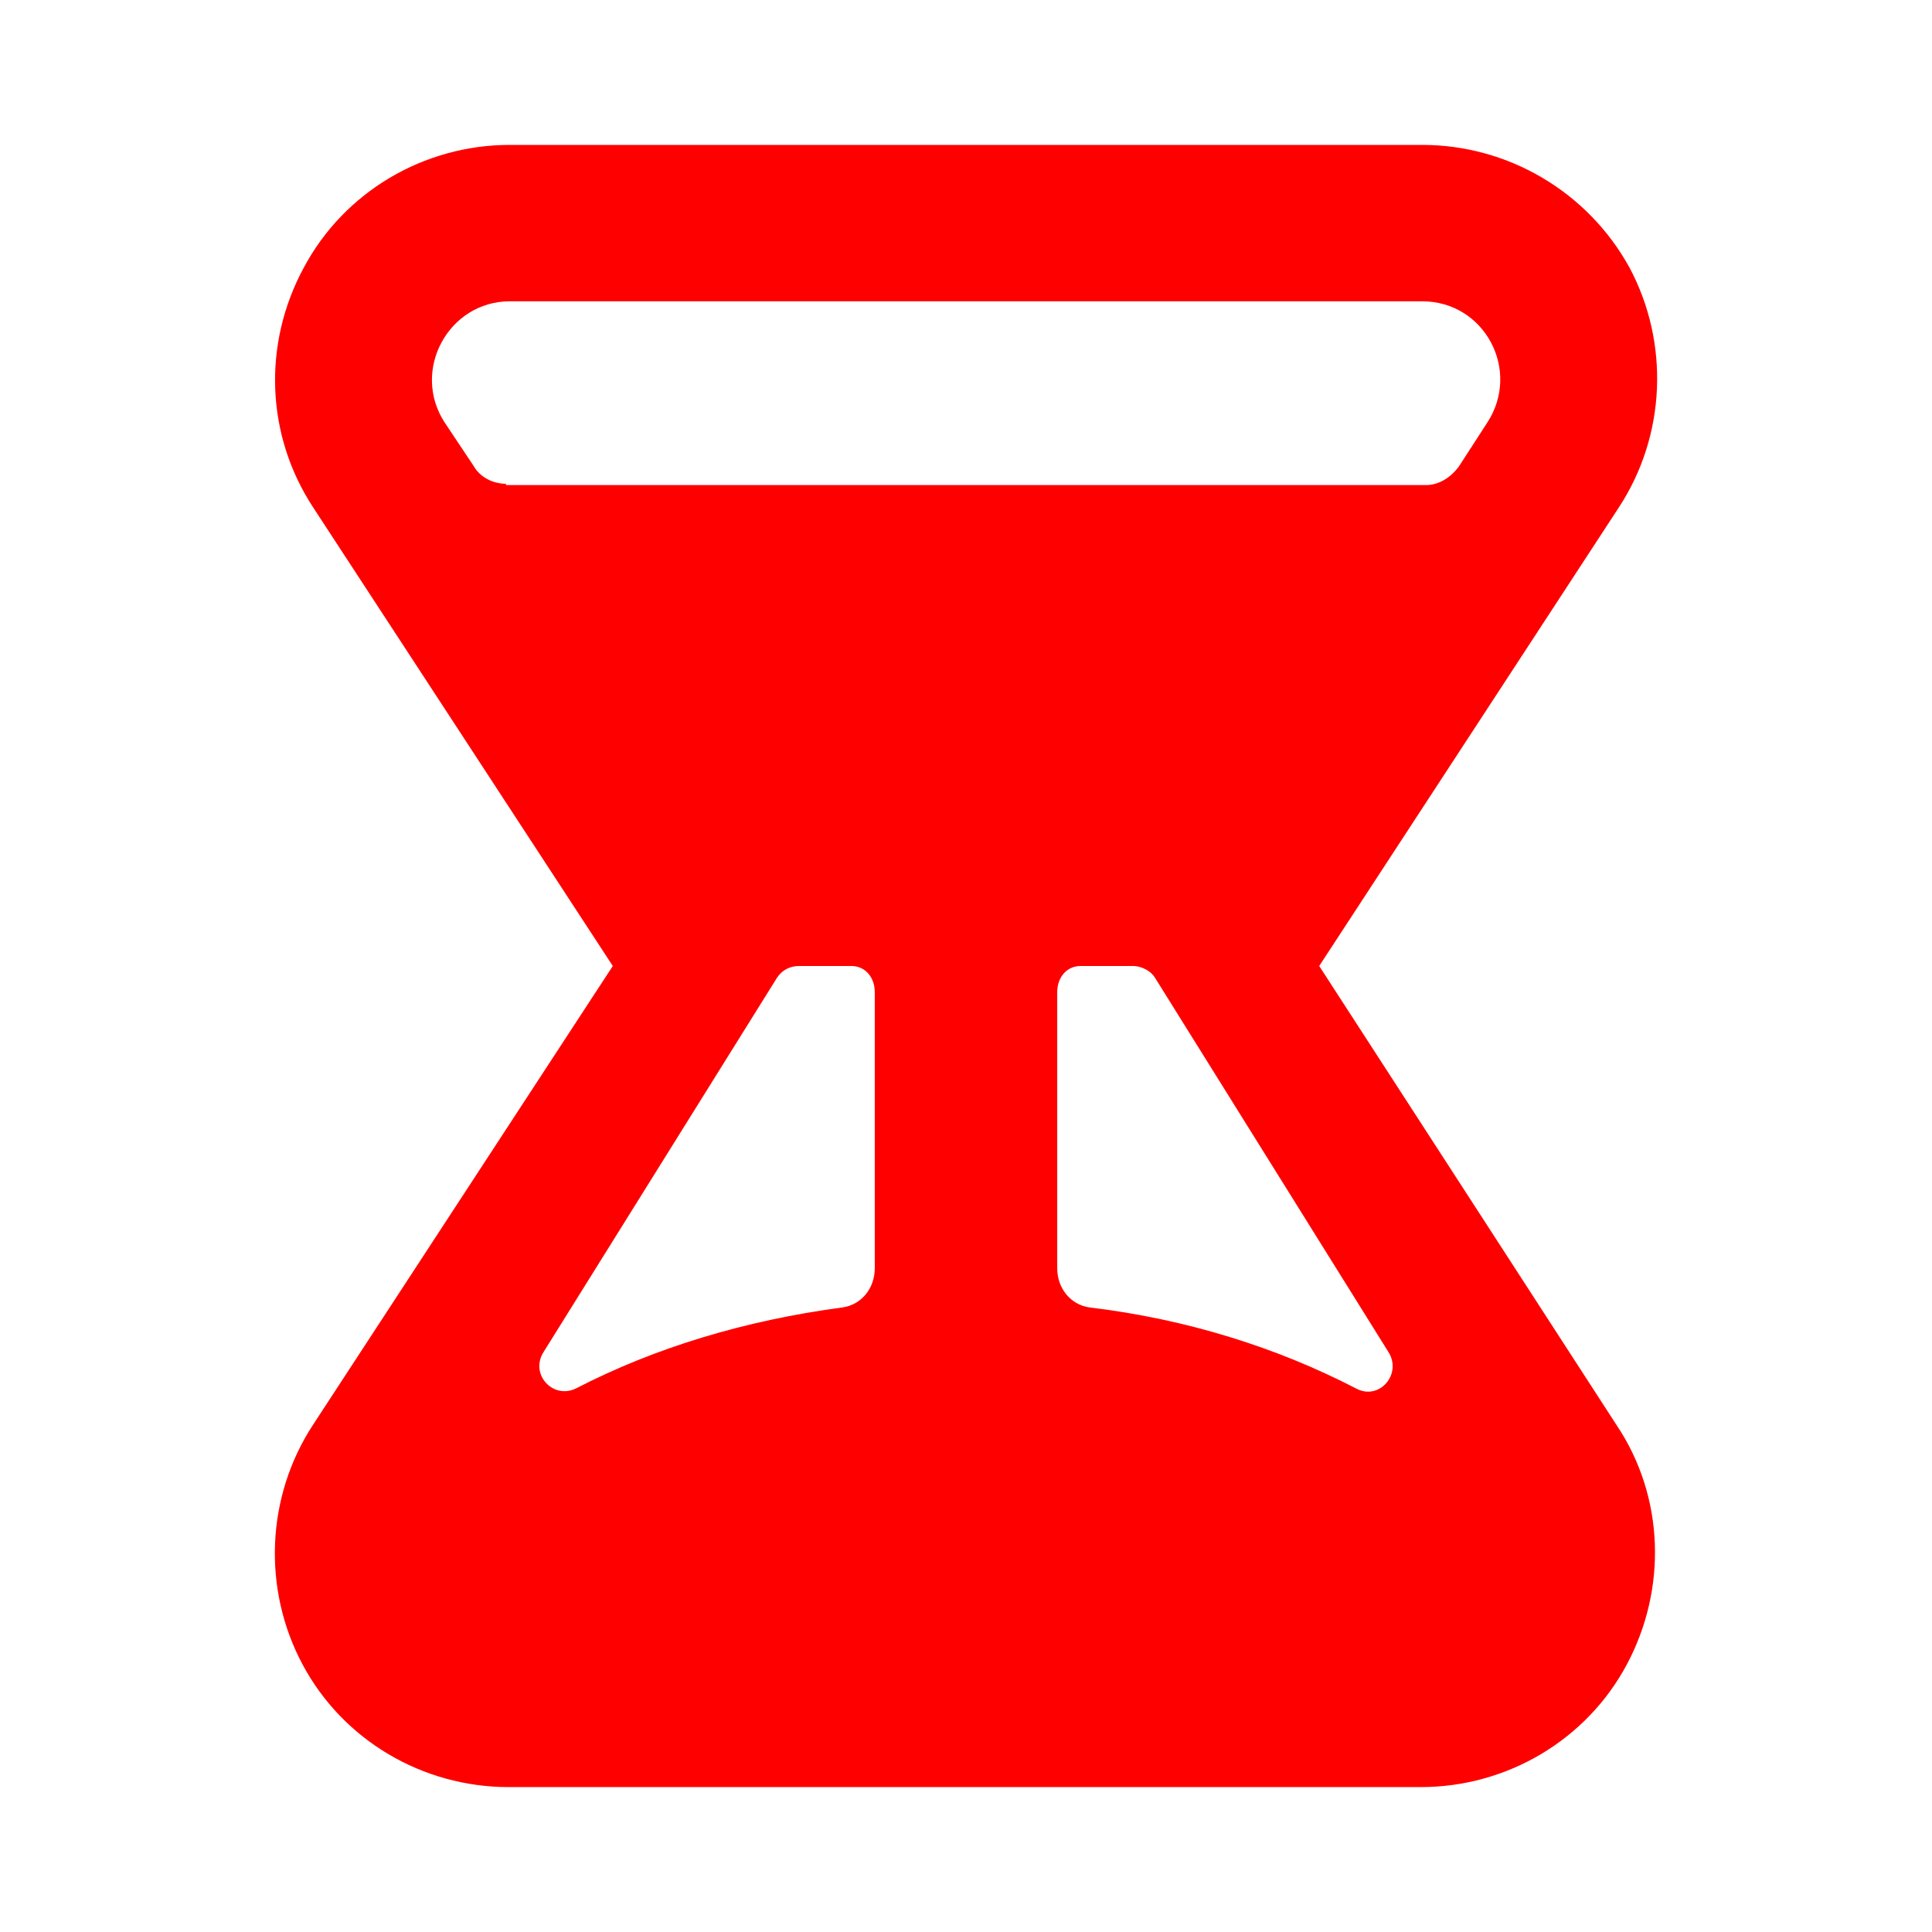
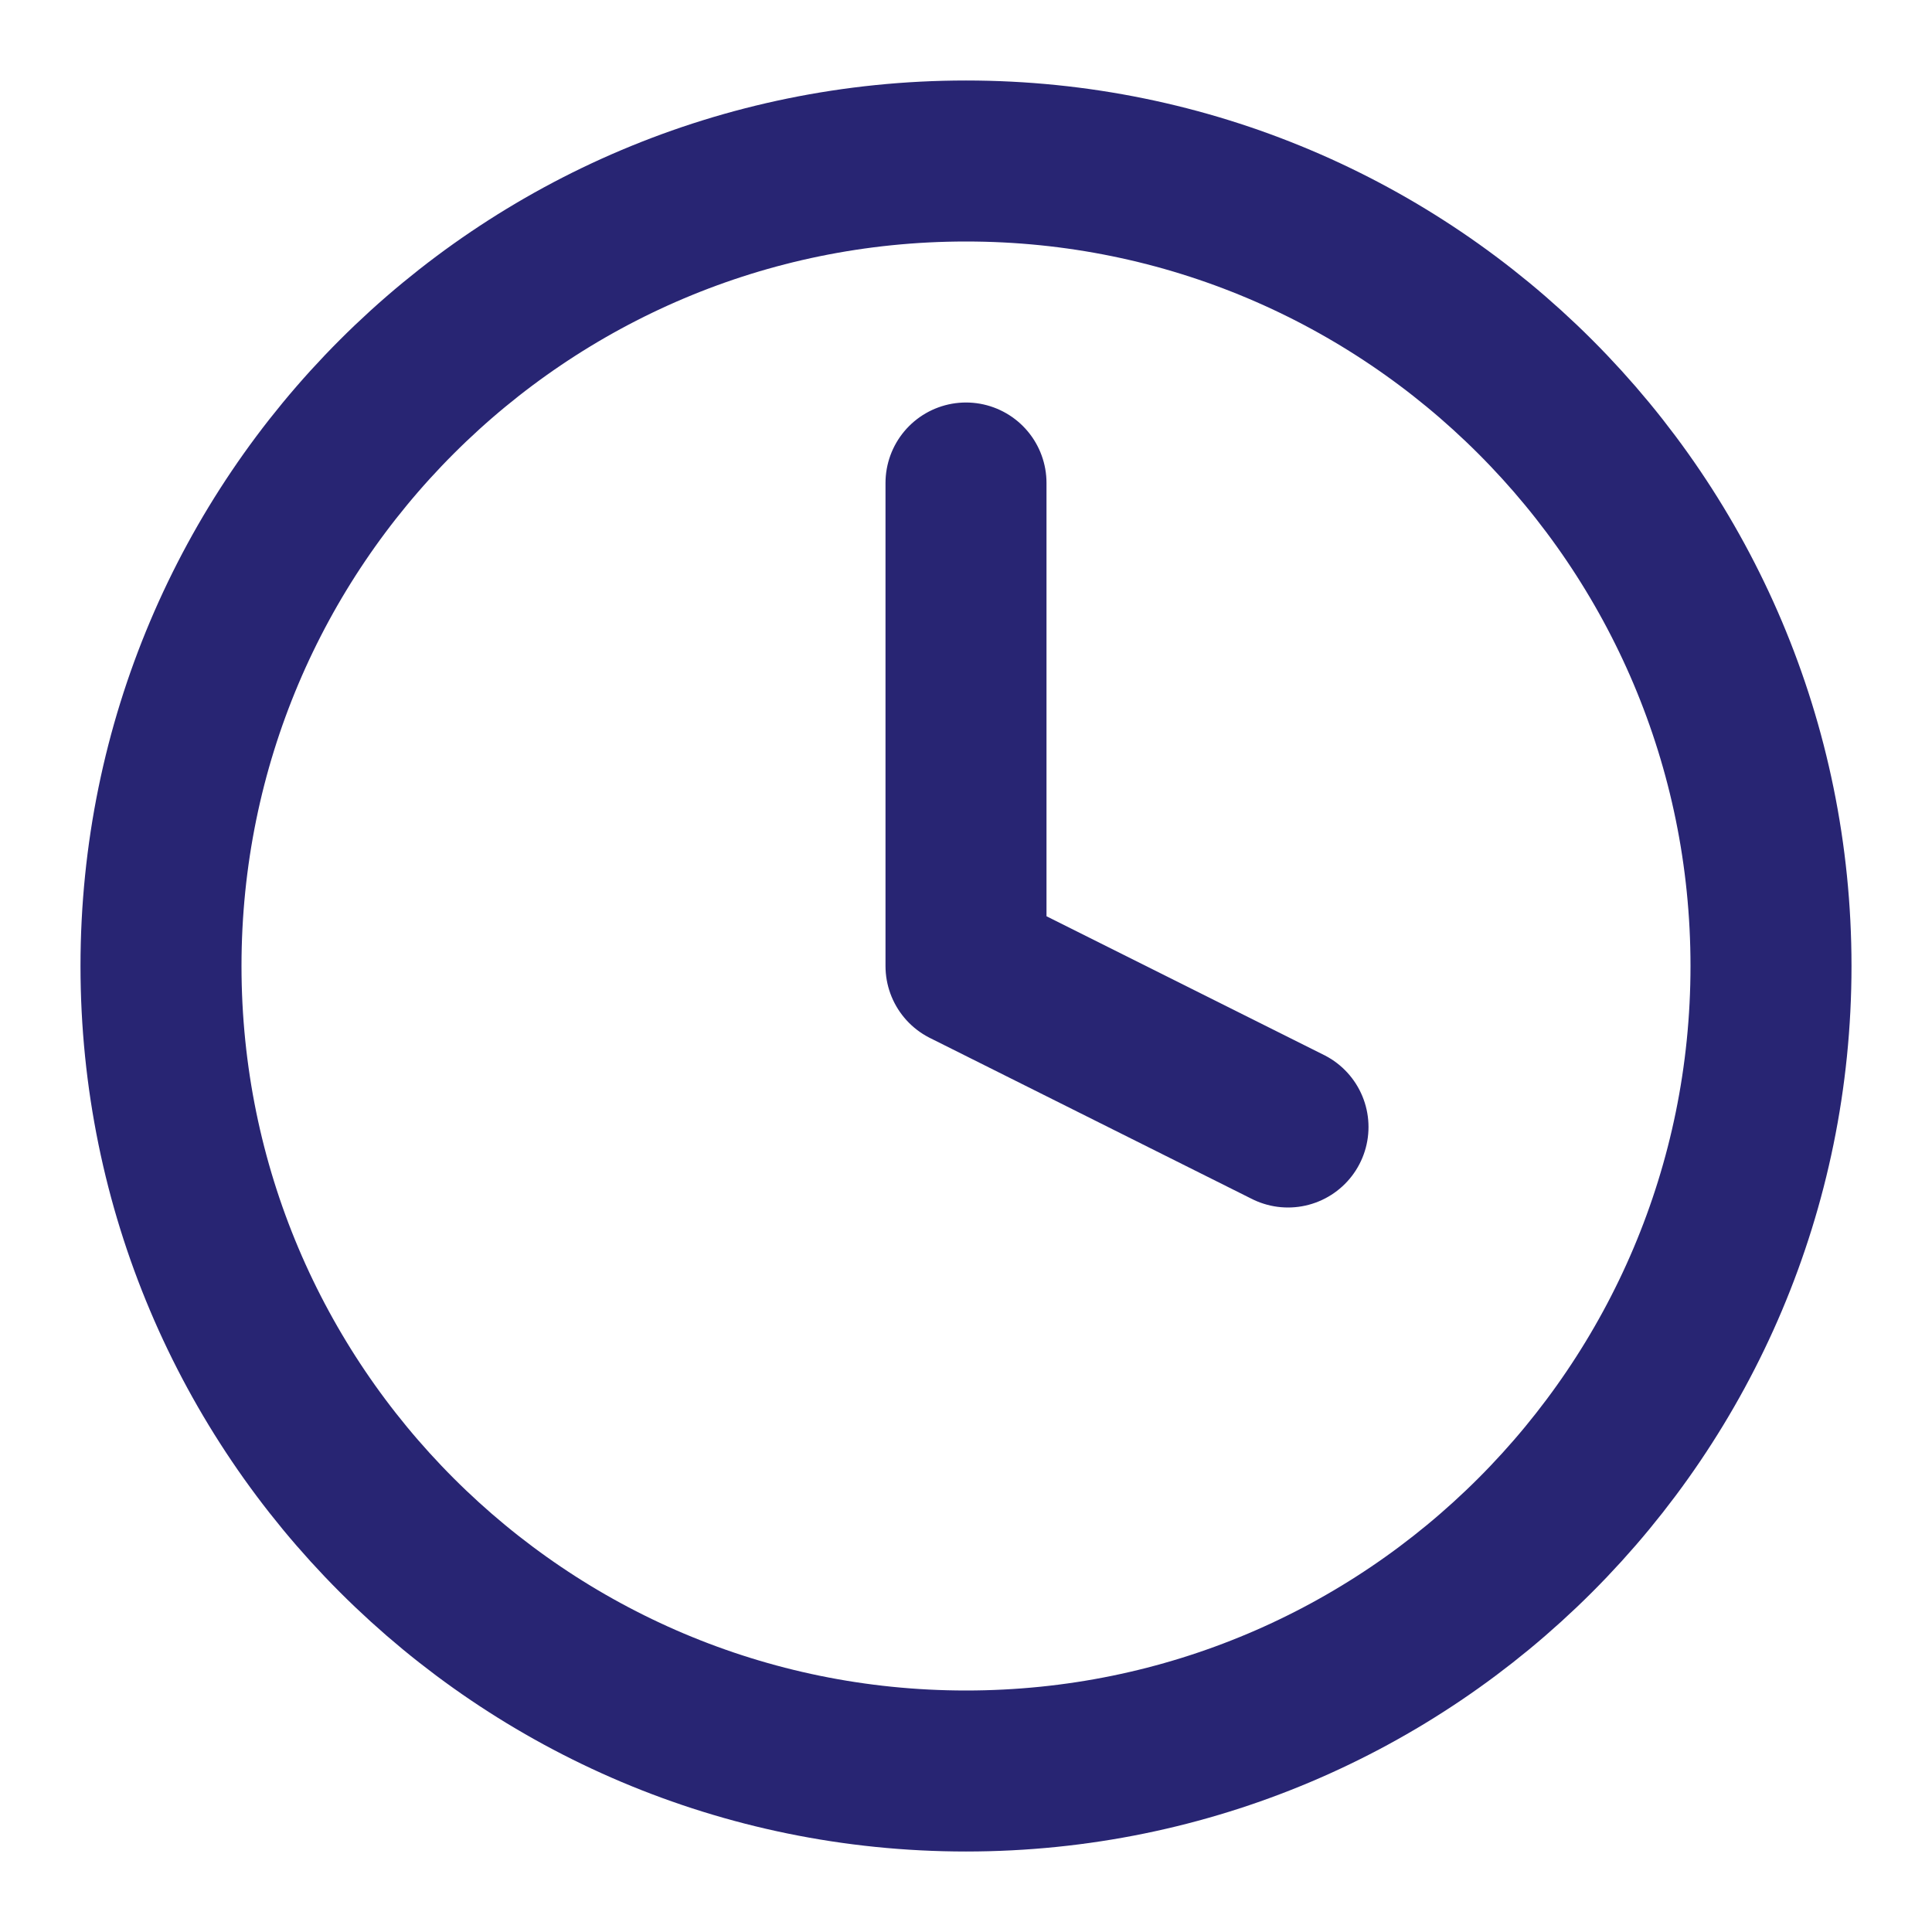
- <svg xmlns="http://www.w3.org/2000/svg" version="1.1" width="512" height="512" x="0" y="0" viewBox="0 0 126 126" style="enable-background:new 0 0 512 512" xml:space="preserve" class="" id="svg38">
-   <defs id="defs42" />
-   <g transform="matrix(0.85,0,0,0.85,9.450045,9.449925)" id="g36">
-     <g id="g4">
-       <path d="M90.101,63l23-35.2c3.6-5.5,3.899-12.6,0.8-18.4C110.7,3.6,104.601,0,98,0H63H28c-6.6,0-12.7,3.6-15.8,9.4   C9,15.3,9.3,22.3,12.9,27.8l23,35.2l-23,35.2c-3.6,5.5-3.9,12.6-0.8,18.399c3.1,5.801,9.2,9.4,15.8,9.4h35h35   c6.6,0,12.7-3.6,15.8-9.4c3.1-5.8,2.9-12.899-0.8-18.399L90.101,63z M56,86.2c0,1.5-1,2.8-2.5,3c-7.5,1-14.4,3.1-20.4,6.2   c-1.8,0.899-3.6-1.101-2.5-2.801L48.5,63.9c0.4-0.601,1-0.9,1.7-0.9h4c1.1,0,1.8,0.9,1.8,2V86.2z M27.701,26c-1,0-2-0.5-2.5-1.4   L23,21.3c-2.6-4,0.3-9.3,5-9.3h35h35c4.8,0,7.601,5.3,5,9.3l-2.2,3.4c-0.6,0.8-1.5,1.4-2.5,1.4H63h-35.3V26z M92.9,95.4   C86.9,92.3,80,90.1,72.5,89.2C71,89,70,87.7,70,86.2V65c0-1.1,0.7-2,1.8-2h4c0.7,0,1.4,0.4,1.7,0.9L95.4,92.6   C96.5,94.3,94.7,96.4,92.9,95.4z" fill="#fd2ca9" data-original="#000000" style="fill:#ff0000;fill-opacity:1" class="" id="path2" />
-     </g>
-     <g id="g6">
- </g>
-     <g id="g8">
- </g>
-     <g id="g10">
- </g>
-     <g id="g12">
- </g>
-     <g id="g14">
- </g>
-     <g id="g16">
- </g>
-     <g id="g18">
- </g>
-     <g id="g20">
- </g>
-     <g id="g22">
- </g>
-     <g id="g24">
- </g>
-     <g id="g26">
- </g>
-     <g id="g28">
- </g>
-     <g id="g30">
- </g>
-     <g id="g32">
- </g>
-     <g id="g34">
- </g>
-   </g>
+ <svg xmlns="http://www.w3.org/2000/svg" width="24" height="24" viewBox="0 0 24 24" fill="none">
+   <path d="M12 6V12L16 14M22 12C22 17.523 17.523 22 12 22C6.477 22 2 17.523 2 12C2 6.477 6.477 2 12 2C17.523 2 22 6.477 22 12Z" stroke="#282573" stroke-width="2" stroke-linecap="round" stroke-linejoin="round" />
</svg>
